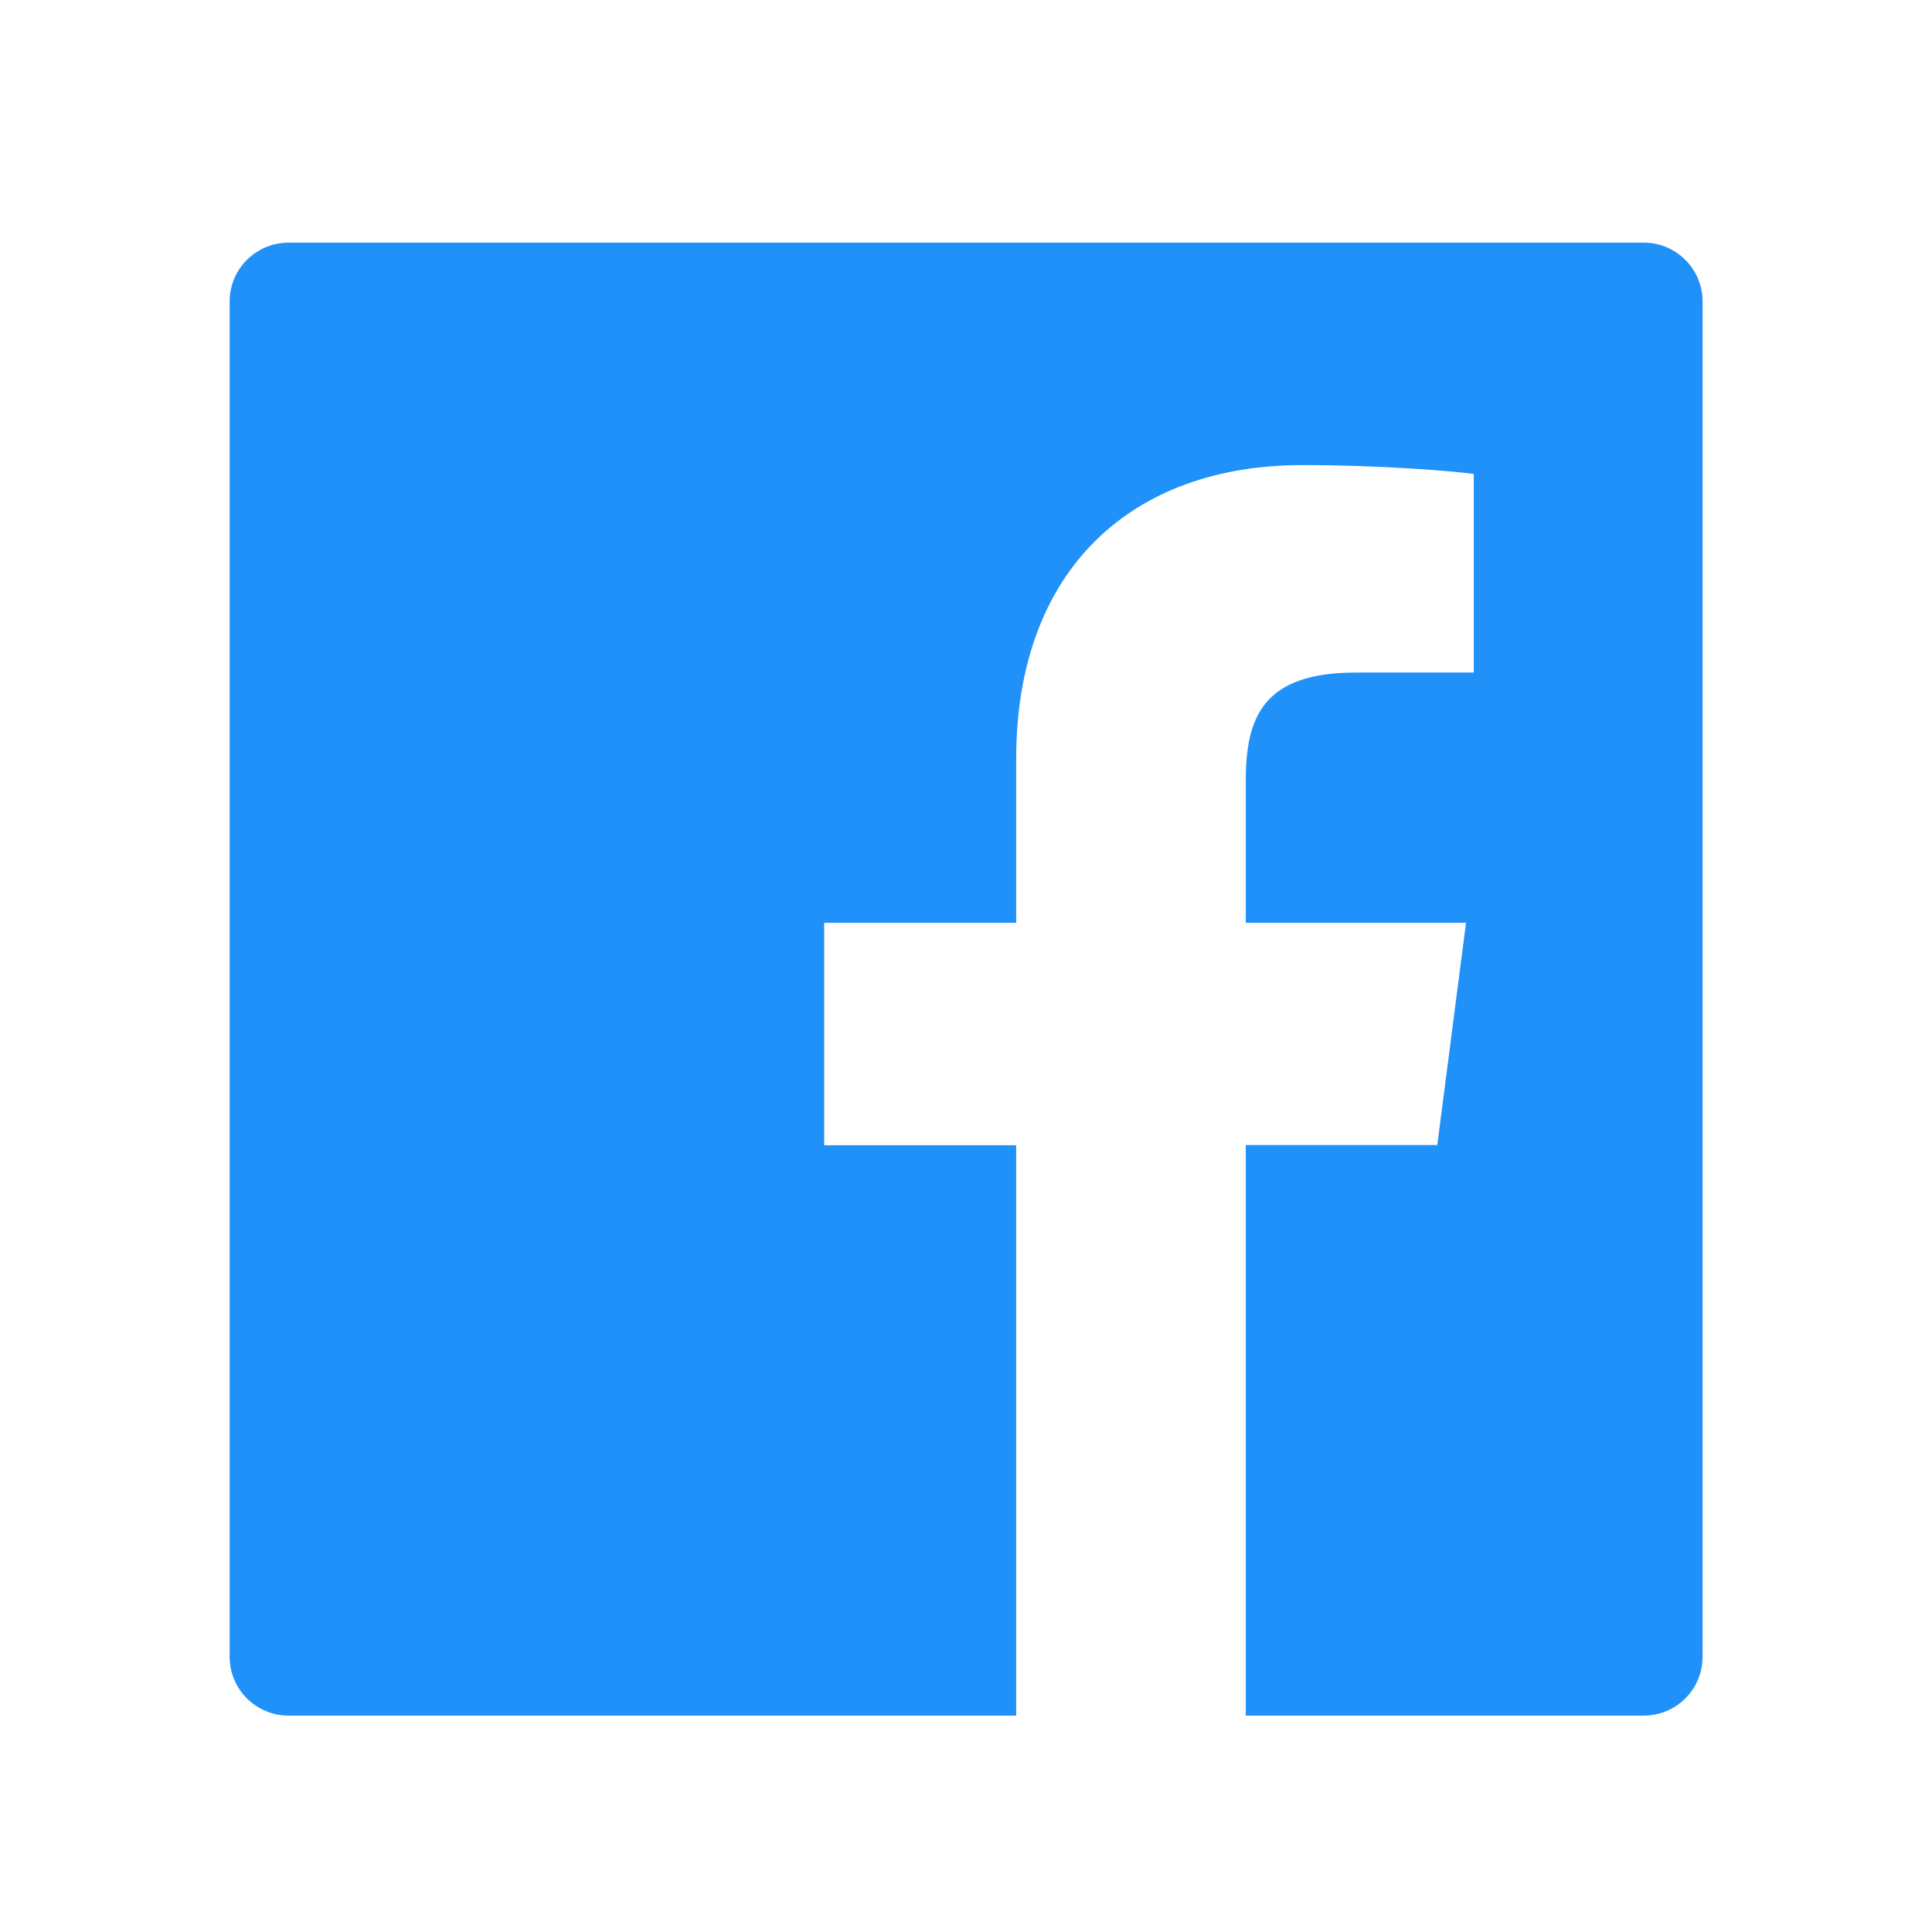
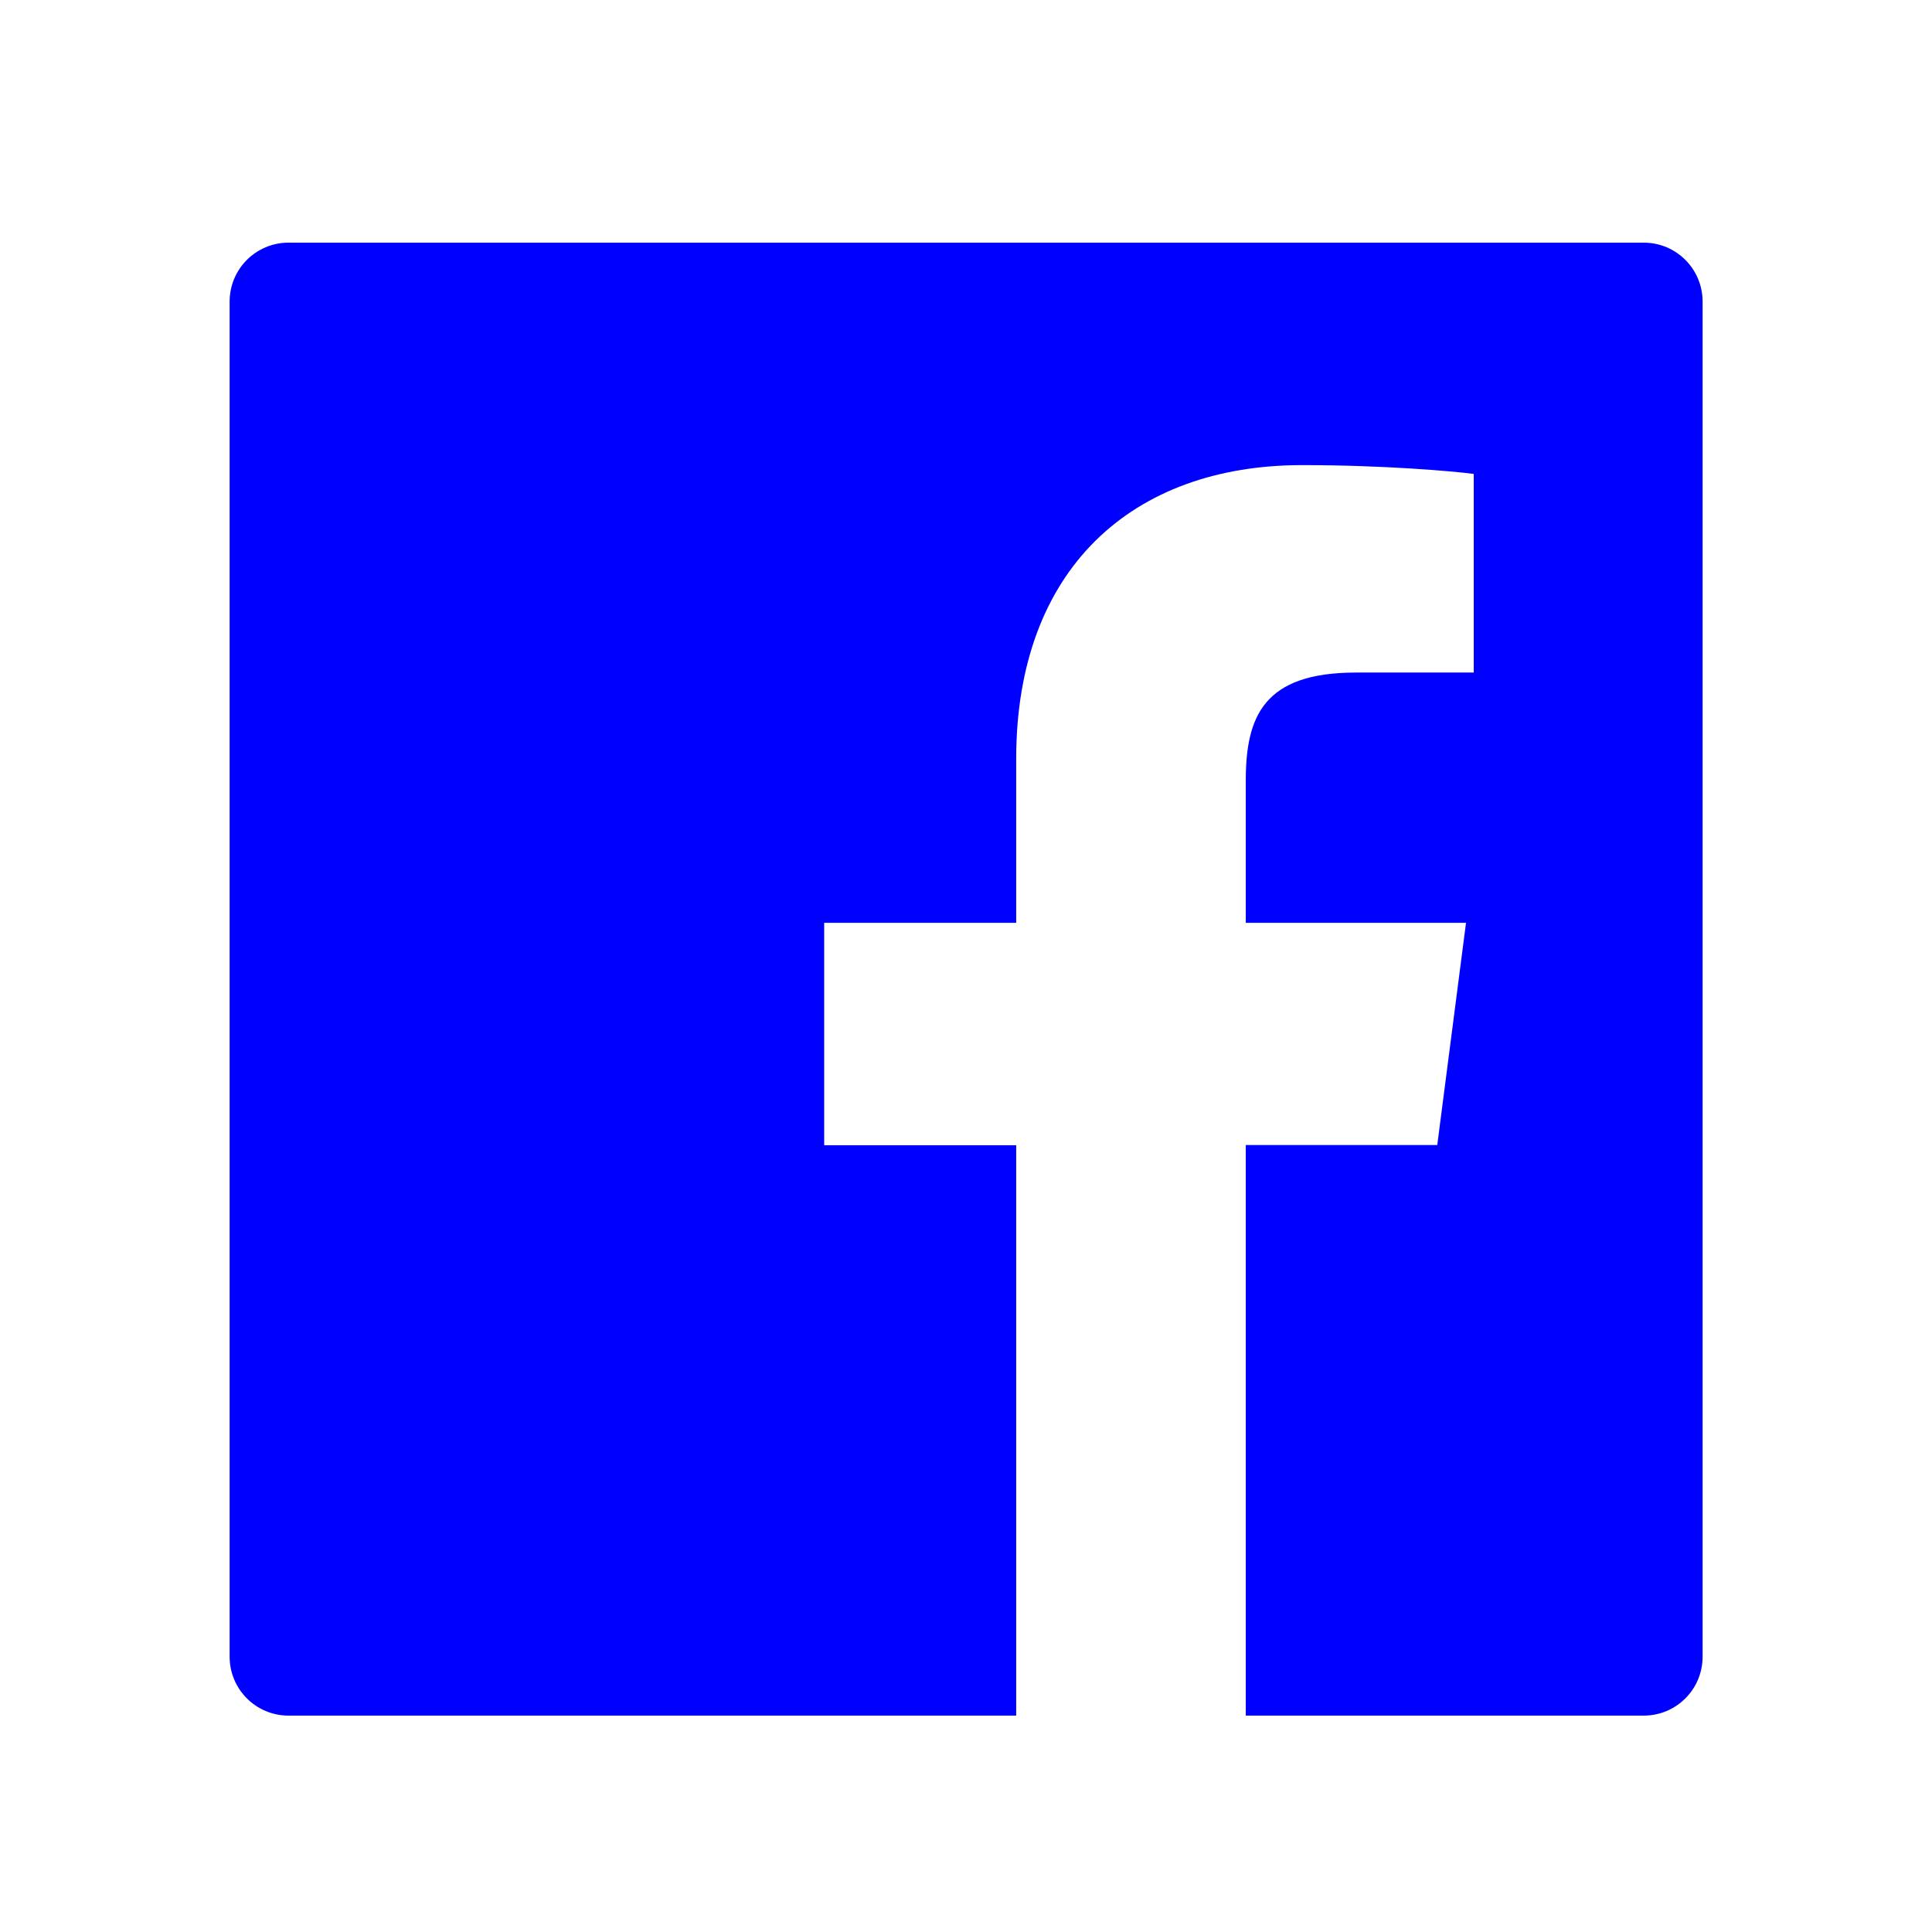
<svg xmlns="http://www.w3.org/2000/svg" width="42" height="42" viewBox="0 0 42 42" fill="none">
-   <path d="M35.732 5.275H6.273C5.565 5.275 4.992 5.848 4.992 6.556V36.015C4.992 36.724 5.565 37.296 6.273 37.296H35.732C36.441 37.296 37.013 36.724 37.013 36.015V6.556C37.013 5.848 36.441 5.275 35.732 5.275ZM32.034 14.621H29.476C27.471 14.621 27.082 15.574 27.082 16.975V20.061H31.87L31.245 24.892H27.082V37.296H22.091V24.896H17.917V20.061H22.091V16.499C22.091 12.364 24.617 10.111 28.307 10.111C30.076 10.111 31.593 10.243 32.038 10.303V14.621H32.034Z" fill="#2091F9" />
+   <path d="M35.732 5.275H6.273C5.565 5.275 4.992 5.848 4.992 6.556V36.015C4.992 36.724 5.565 37.296 6.273 37.296H35.732C36.441 37.296 37.013 36.724 37.013 36.015V6.556C37.013 5.848 36.441 5.275 35.732 5.275ZM32.034 14.621H29.476C27.471 14.621 27.082 15.574 27.082 16.975V20.061H31.87L31.245 24.892H27.082V37.296H22.091V24.896H17.917V20.061H22.091V16.499C22.091 12.364 24.617 10.111 28.307 10.111C30.076 10.111 31.593 10.243 32.038 10.303V14.621H32.034Z" fill="blue" />
</svg>
